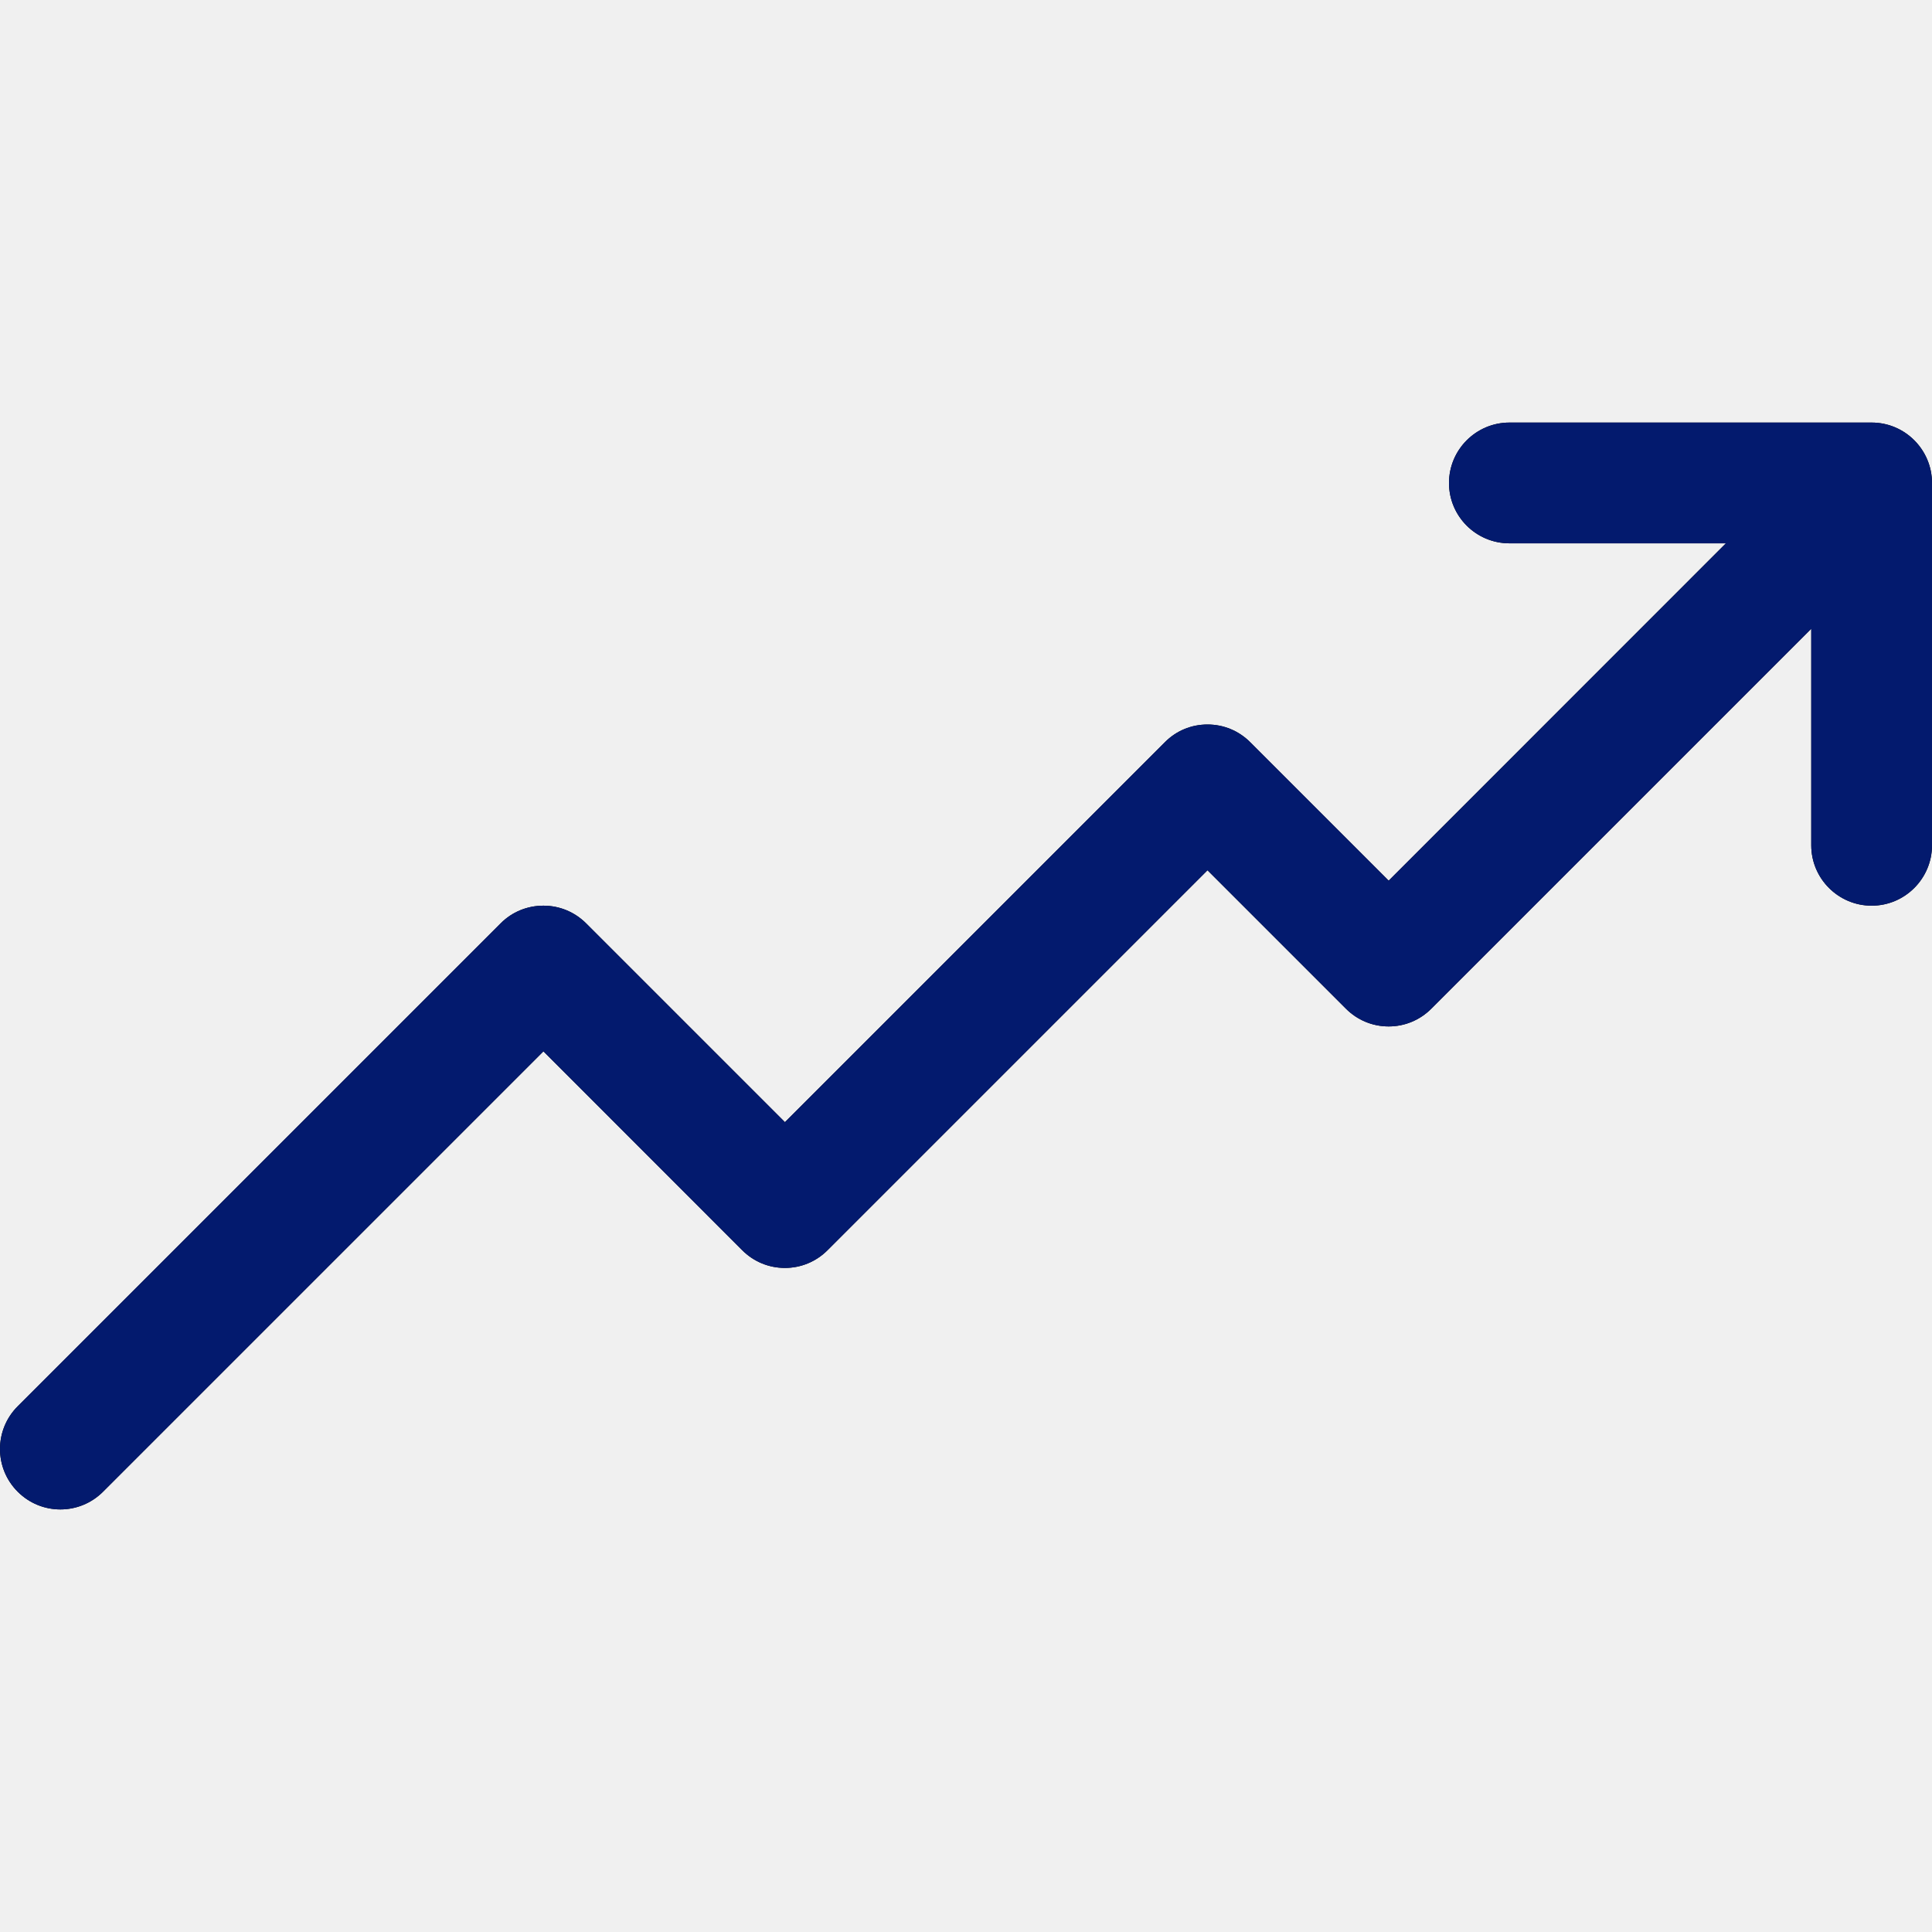
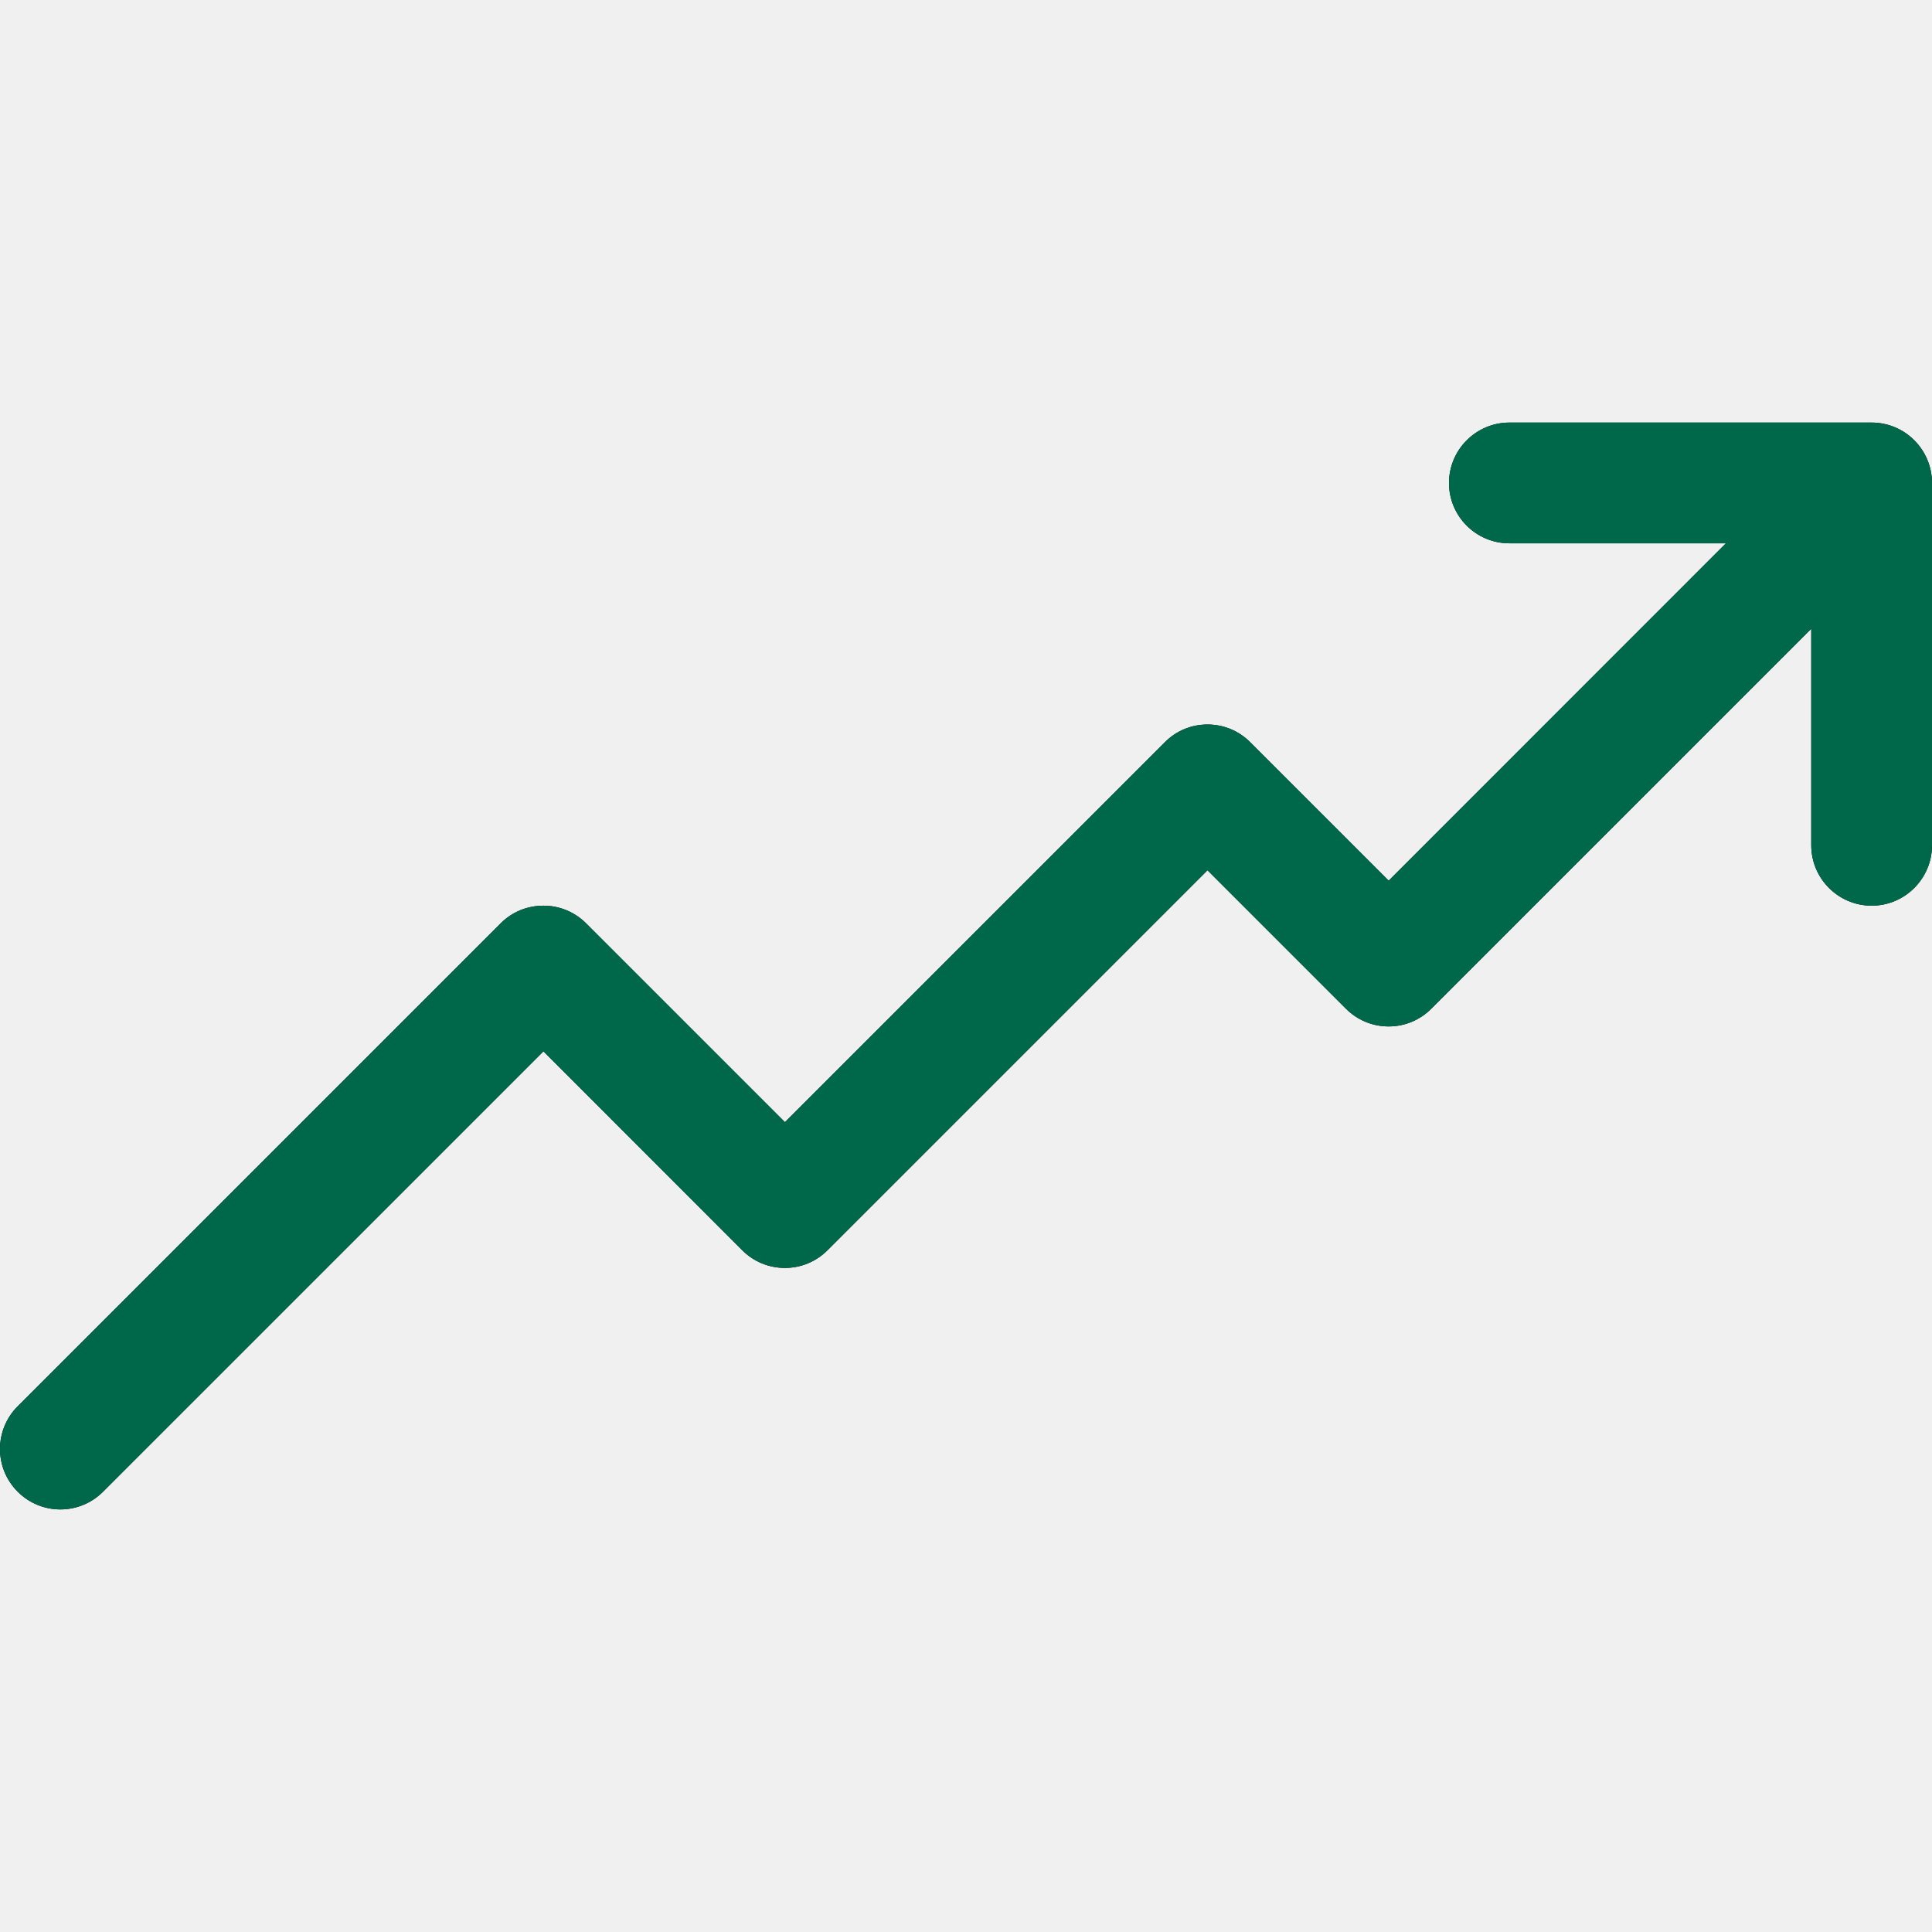
<svg xmlns="http://www.w3.org/2000/svg" xmlns:xlink="http://www.w3.org/1999/xlink" width="18" height="18" viewBox="0 0 18 18">
  <defs>
    <path id="prefix__a" d="M18 4.5v3.375c0 .31-.252.563-.562.563-.311 0-.563-.253-.563-.563V5.858l-3.54 3.54c-.106.106-.247.165-.397.165-.151 0-.292-.059-.398-.165l-1.29-1.29-3.54 3.54c-.106.106-.247.165-.397.165-.151 0-.292-.059-.398-.165L5.063 9.795.96 13.898c-.22.22-.575.22-.795 0-.22-.22-.22-.576 0-.796l4.5-4.5c.106-.106.247-.164.398-.164.15 0 .29.058.397.164l1.853 1.853 3.54-3.54c.106-.107.247-.165.397-.165.15 0 .291.058.398.165l1.29 1.29 3.142-3.143h-2.017c-.311 0-.563-.252-.563-.562 0-.31.252-.563.563-.563h3.375c.31 0 .562.253.562.563z" />
  </defs>
  <g fill="none" fill-rule="evenodd">
    <mask id="prefix__b" fill="#fff">
      <use xlink:href="#prefix__a" />
    </mask>
    <use fill="#000" fill-rule="nonzero" xlink:href="#prefix__a" />
-     <path fill="#031A6E" d="M0 0H18V18H0z" mask="url(#prefix__b)" />
+     <path fill="#00684a" d="M0 0H18V18H0z" mask="url(#prefix__b)" />
  </g>
</svg>
